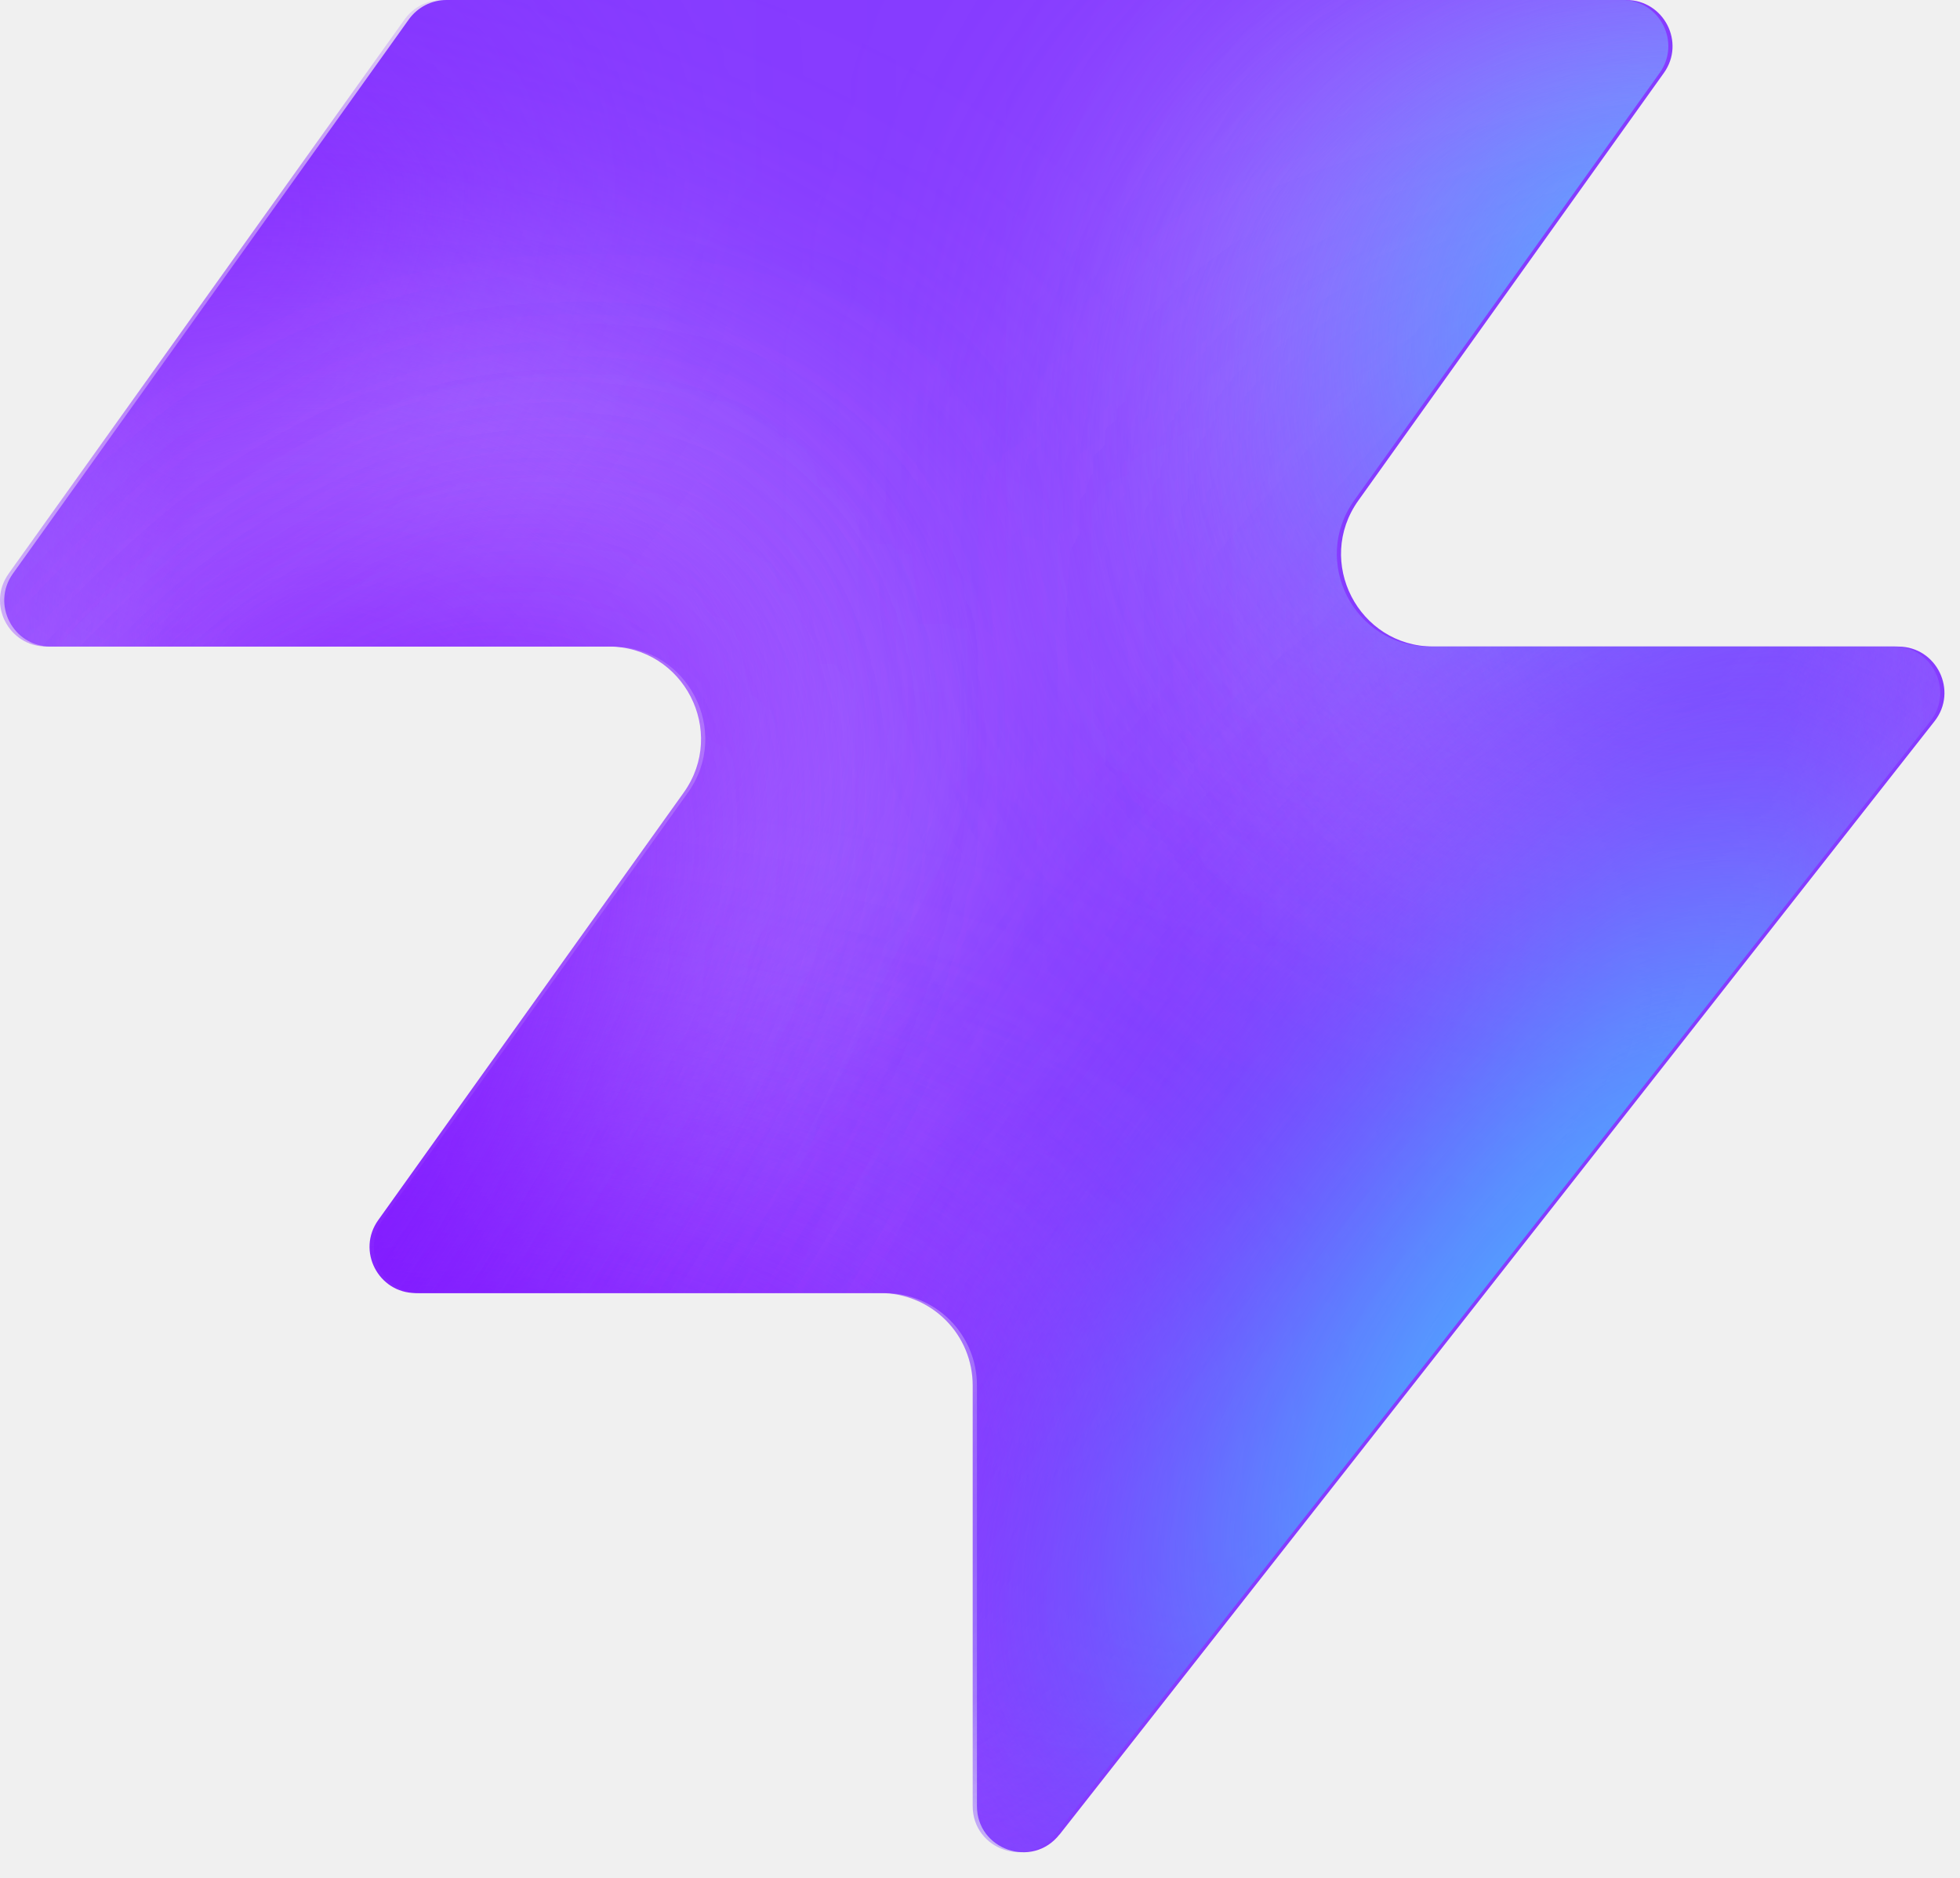
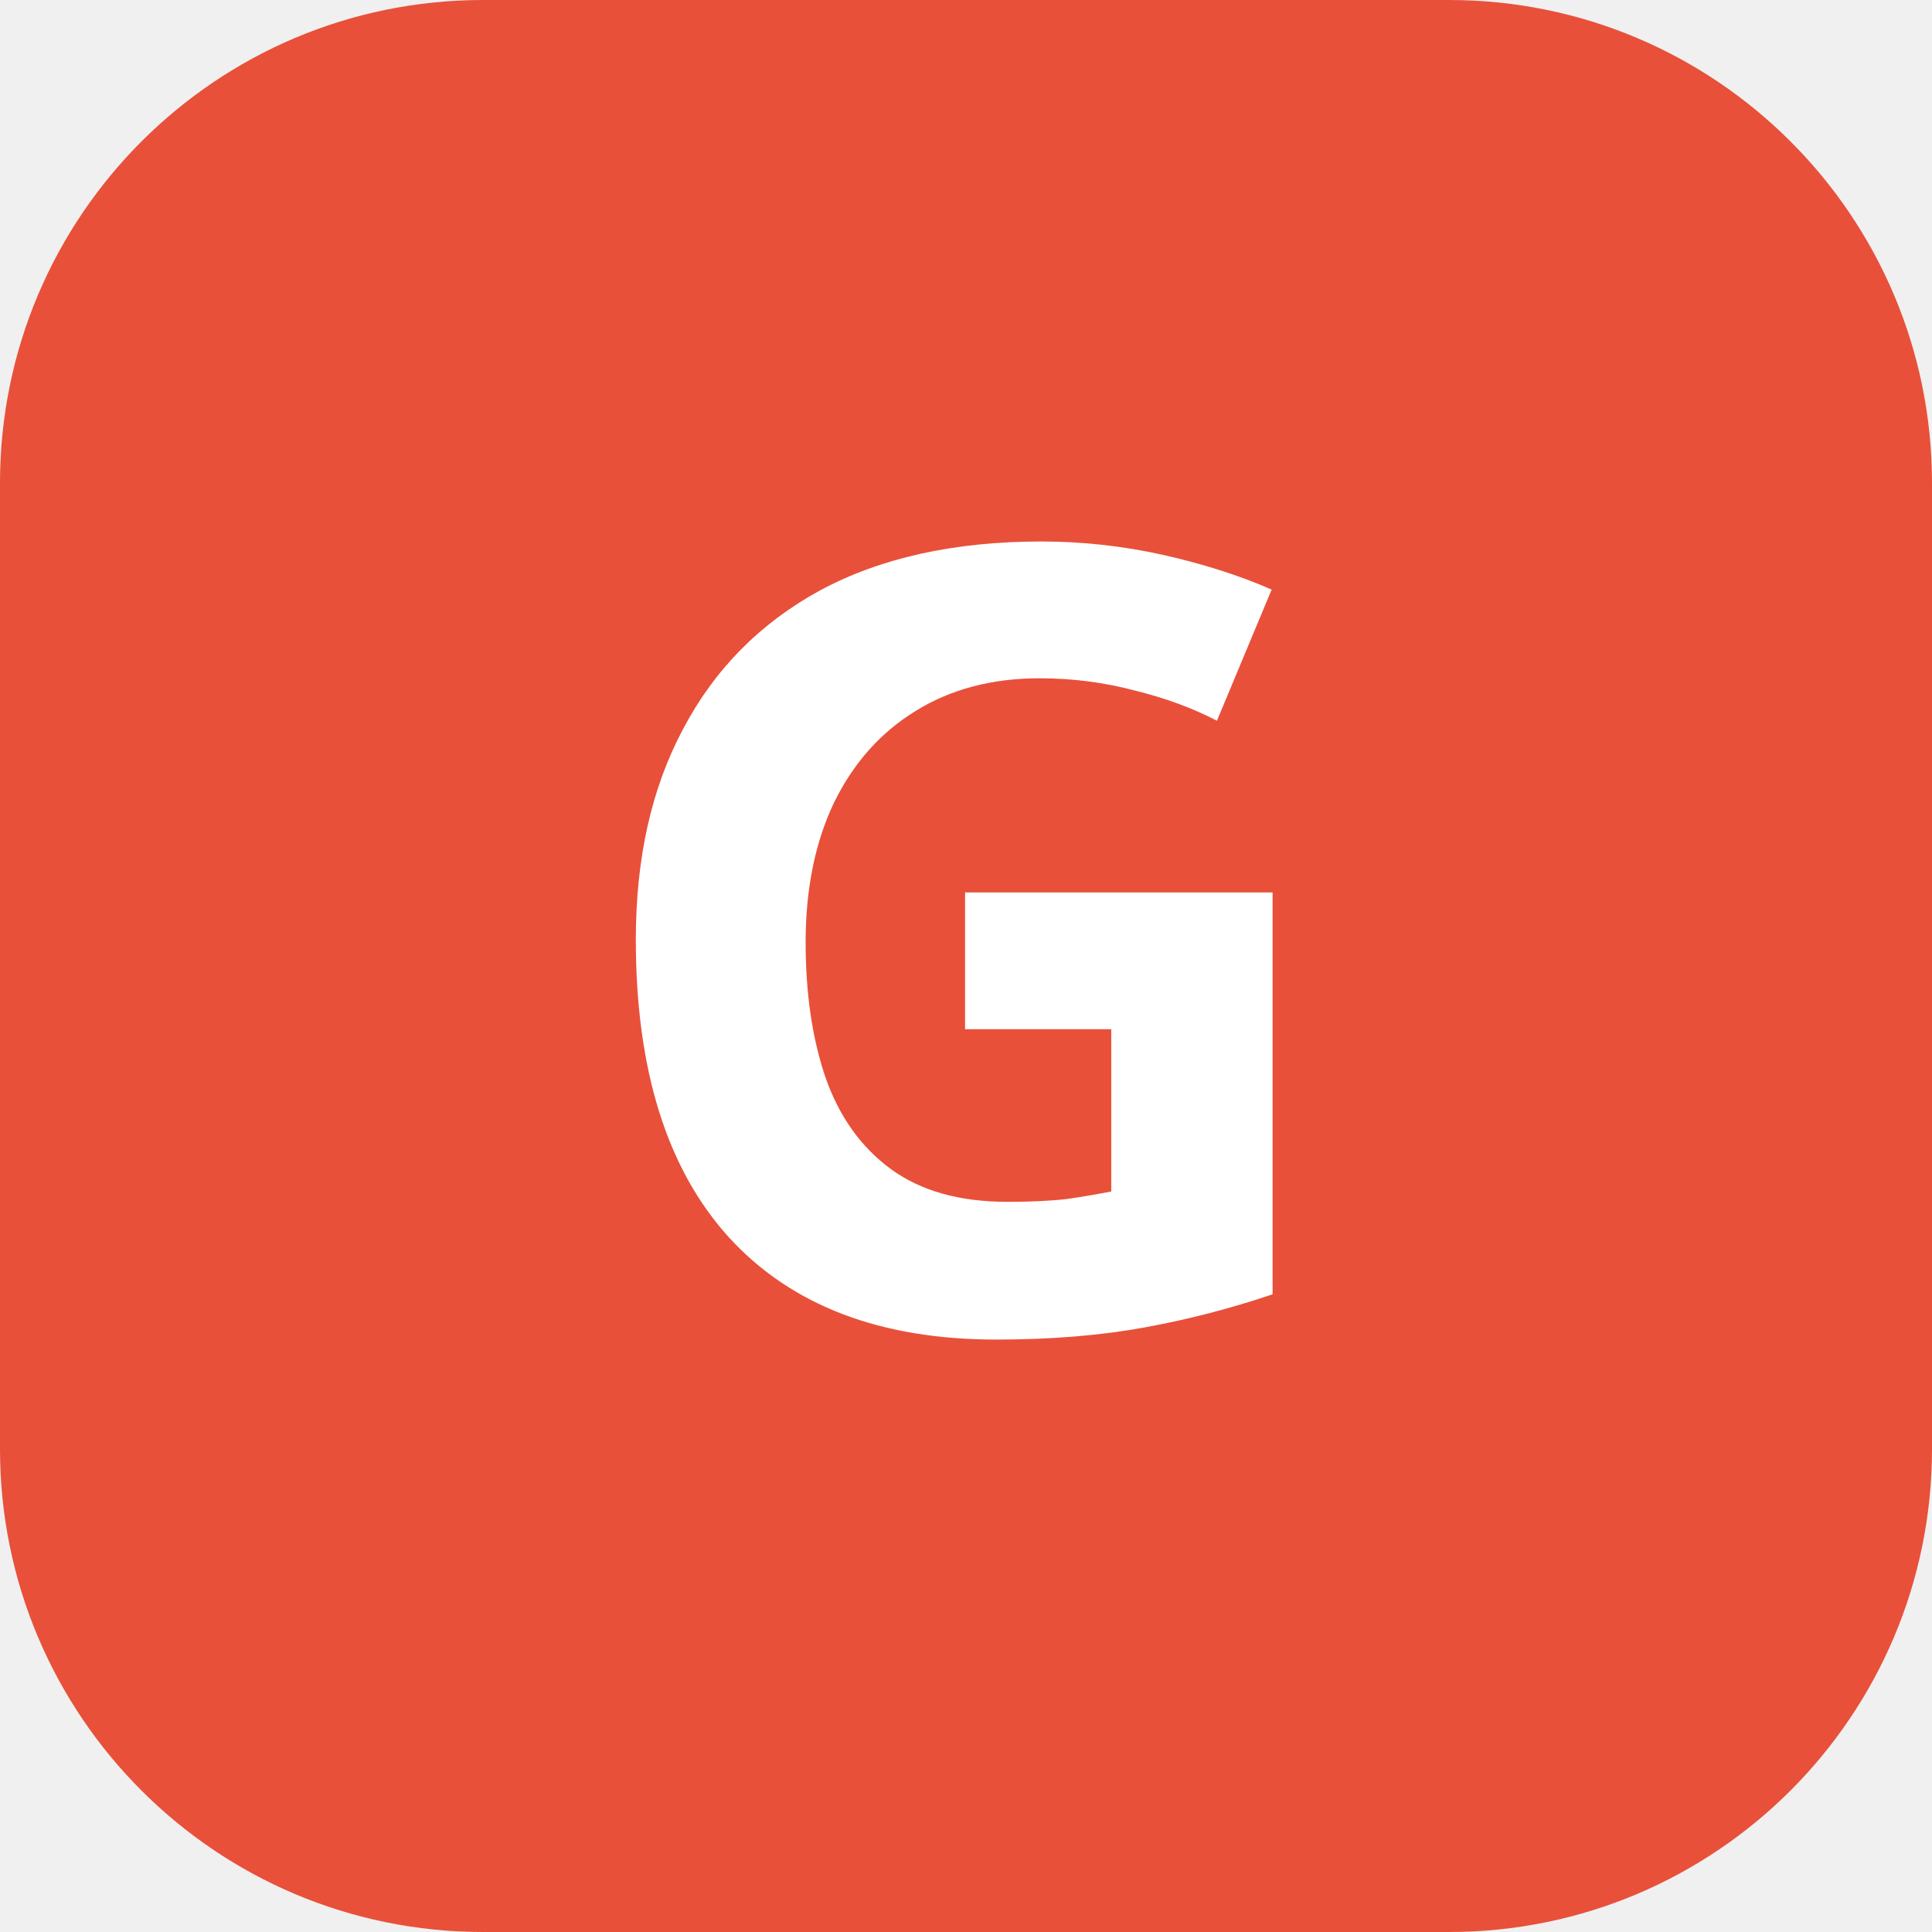
- <svg xmlns="http://www.w3.org/2000/svg" width="48" height="46" fill="none" viewBox="0 0 48 46">
-   <path fill="#863bff" d="M25.946 44.938c-.664.845-2.021.375-2.021-.698V33.937a2.26 2.26 0 0 0-2.262-2.262H10.287c-.92 0-1.456-1.04-.92-1.788l7.48-10.471c1.07-1.497 0-3.578-1.842-3.578H1.237c-.92 0-1.456-1.04-.92-1.788L10.013.474c.214-.297.556-.474.92-.474h28.894c.92 0 1.456 1.04.92 1.788l-7.48 10.471c-1.07 1.498 0 3.579 1.842 3.579h11.377c.943 0 1.473 1.088.89 1.83L25.947 44.94z" style="fill:#863bff;fill:color(display-p3 .525 .23 1);fill-opacity:1" />
-   <mask id="a" width="48" height="46" x="0" y="0" maskUnits="userSpaceOnUse" style="mask-type:alpha">
-     <path fill="#000" d="M25.842 44.938c-.664.844-2.021.375-2.021-.698V33.937a2.26 2.26 0 0 0-2.262-2.262H10.183c-.92 0-1.456-1.04-.92-1.788l7.48-10.471c1.07-1.498 0-3.579-1.842-3.579H1.133c-.92 0-1.456-1.04-.92-1.787L9.91.473c.214-.297.556-.474.92-.474h28.894c.92 0 1.456 1.04.92 1.788l-7.48 10.471c-1.07 1.498 0 3.578 1.842 3.578h11.377c.943 0 1.473 1.088.89 1.832L25.843 44.94z" style="fill:#000;fill-opacity:1" />
-   </mask>
-   <g mask="url(#a)">
-     <g filter="url(#b)">
-       <ellipse cx="5.508" cy="14.704" fill="#ede6ff" rx="5.508" ry="14.704" style="fill:#ede6ff;fill:color(display-p3 .927 .903 1);fill-opacity:1" transform="matrix(.00324 1 1 -.00324 -4.47 31.516)" />
-     </g>
-     <g filter="url(#c)">
-       <ellipse cx="10.399" cy="29.851" fill="#ede6ff" rx="10.399" ry="29.851" style="fill:#ede6ff;fill:color(display-p3 .927 .903 1);fill-opacity:1" transform="matrix(.00324 1 1 -.00324 -39.328 7.883)" />
-     </g>
-     <g filter="url(#d)">
-       <ellipse cx="5.508" cy="30.487" fill="#7e14ff" rx="5.508" ry="30.487" style="fill:#7e14ff;fill:color(display-p3 .492 .077 1);fill-opacity:1" transform="rotate(89.814 -25.913 -14.639)scale(1 -1)" />
-     </g>
-     <g filter="url(#e)">
-       <ellipse cx="5.508" cy="30.599" fill="#7e14ff" rx="5.508" ry="30.599" style="fill:#7e14ff;fill:color(display-p3 .492 .077 1);fill-opacity:1" transform="rotate(89.814 -32.644 -3.334)scale(1 -1)" />
-     </g>
-     <g filter="url(#f)">
-       <ellipse cx="5.508" cy="30.599" fill="#7e14ff" rx="5.508" ry="30.599" style="fill:#7e14ff;fill:color(display-p3 .492 .077 1);fill-opacity:1" transform="matrix(.00324 1 1 -.00324 -34.34 30.47)" />
-     </g>
-     <g filter="url(#g)">
-       <ellipse cx="14.072" cy="22.078" fill="#ede6ff" rx="14.072" ry="22.078" style="fill:#ede6ff;fill:color(display-p3 .927 .903 1);fill-opacity:1" transform="rotate(93.35 24.506 48.493)scale(-1 1)" />
-     </g>
-     <g filter="url(#h)">
-       <ellipse cx="3.47" cy="21.501" fill="#7e14ff" rx="3.47" ry="21.501" style="fill:#7e14ff;fill:color(display-p3 .492 .077 1);fill-opacity:1" transform="rotate(89.009 28.708 47.59)scale(-1 1)" />
-     </g>
-     <g filter="url(#i)">
-       <ellipse cx="3.47" cy="21.501" fill="#7e14ff" rx="3.47" ry="21.501" style="fill:#7e14ff;fill:color(display-p3 .492 .077 1);fill-opacity:1" transform="rotate(89.009 28.708 47.59)scale(-1 1)" />
-     </g>
-     <g filter="url(#j)">
-       <ellipse cx=".387" cy="8.972" fill="#7e14ff" rx="4.407" ry="29.108" style="fill:#7e14ff;fill:color(display-p3 .492 .077 1);fill-opacity:1" transform="rotate(39.51 .387 8.972)" />
-     </g>
-     <g filter="url(#k)">
-       <ellipse cx="47.523" cy="-6.092" fill="#7e14ff" rx="4.407" ry="29.108" style="fill:#7e14ff;fill:color(display-p3 .492 .077 1);fill-opacity:1" transform="rotate(37.892 47.523 -6.092)" />
-     </g>
-     <g filter="url(#l)">
-       <ellipse cx="41.412" cy="6.333" fill="#47bfff" rx="5.971" ry="9.665" style="fill:#47bfff;fill:color(display-p3 .28 .748 1);fill-opacity:1" transform="rotate(37.892 41.412 6.333)" />
-     </g>
-     <g filter="url(#m)">
-       <ellipse cx="-1.879" cy="38.332" fill="#7e14ff" rx="4.407" ry="29.108" style="fill:#7e14ff;fill:color(display-p3 .492 .077 1);fill-opacity:1" transform="rotate(37.892 -1.88 38.332)" />
-     </g>
-     <g filter="url(#n)">
-       <ellipse cx="-1.879" cy="38.332" fill="#7e14ff" rx="4.407" ry="29.108" style="fill:#7e14ff;fill:color(display-p3 .492 .077 1);fill-opacity:1" transform="rotate(37.892 -1.88 38.332)" />
-     </g>
-     <g filter="url(#o)">
-       <ellipse cx="35.651" cy="29.907" fill="#7e14ff" rx="4.407" ry="29.108" style="fill:#7e14ff;fill:color(display-p3 .492 .077 1);fill-opacity:1" transform="rotate(37.892 35.651 29.907)" />
-     </g>
-     <g filter="url(#p)">
-       <ellipse cx="38.418" cy="32.4" fill="#47bfff" rx="5.971" ry="15.297" style="fill:#47bfff;fill:color(display-p3 .28 .748 1);fill-opacity:1" transform="rotate(37.892 38.418 32.4)" />
-     </g>
-   </g>
-   <defs>
-     <filter id="b" width="60.045" height="41.654" x="-19.77" y="16.149" color-interpolation-filters="sRGB" filterUnits="userSpaceOnUse">
-       <feFlood flood-opacity="0" result="BackgroundImageFix" />
-       <feBlend in="SourceGraphic" in2="BackgroundImageFix" result="shape" />
-       <feGaussianBlur result="effect1_foregroundBlur_2002_17158" stdDeviation="7.659" />
-     </filter>
-     <filter id="c" width="90.34" height="51.437" x="-54.613" y="-7.533" color-interpolation-filters="sRGB" filterUnits="userSpaceOnUse">
-       <feFlood flood-opacity="0" result="BackgroundImageFix" />
-       <feBlend in="SourceGraphic" in2="BackgroundImageFix" result="shape" />
-       <feGaussianBlur result="effect1_foregroundBlur_2002_17158" stdDeviation="7.659" />
-     </filter>
-     <filter id="d" width="79.355" height="29.4" x="-49.64" y="2.03" color-interpolation-filters="sRGB" filterUnits="userSpaceOnUse">
-       <feFlood flood-opacity="0" result="BackgroundImageFix" />
-       <feBlend in="SourceGraphic" in2="BackgroundImageFix" result="shape" />
-       <feGaussianBlur result="effect1_foregroundBlur_2002_17158" stdDeviation="4.596" />
-     </filter>
-     <filter id="e" width="79.579" height="29.4" x="-45.045" y="20.029" color-interpolation-filters="sRGB" filterUnits="userSpaceOnUse">
-       <feFlood flood-opacity="0" result="BackgroundImageFix" />
-       <feBlend in="SourceGraphic" in2="BackgroundImageFix" result="shape" />
-       <feGaussianBlur result="effect1_foregroundBlur_2002_17158" stdDeviation="4.596" />
-     </filter>
-     <filter id="f" width="79.579" height="29.4" x="-43.513" y="21.178" color-interpolation-filters="sRGB" filterUnits="userSpaceOnUse">
-       <feFlood flood-opacity="0" result="BackgroundImageFix" />
-       <feBlend in="SourceGraphic" in2="BackgroundImageFix" result="shape" />
-       <feGaussianBlur result="effect1_foregroundBlur_2002_17158" stdDeviation="4.596" />
-     </filter>
-     <filter id="g" width="74.749" height="58.852" x="15.756" y="-17.901" color-interpolation-filters="sRGB" filterUnits="userSpaceOnUse">
-       <feFlood flood-opacity="0" result="BackgroundImageFix" />
-       <feBlend in="SourceGraphic" in2="BackgroundImageFix" result="shape" />
-       <feGaussianBlur result="effect1_foregroundBlur_2002_17158" stdDeviation="7.659" />
-     </filter>
-     <filter id="h" width="61.377" height="25.362" x="23.548" y="2.284" color-interpolation-filters="sRGB" filterUnits="userSpaceOnUse">
-       <feFlood flood-opacity="0" result="BackgroundImageFix" />
-       <feBlend in="SourceGraphic" in2="BackgroundImageFix" result="shape" />
-       <feGaussianBlur result="effect1_foregroundBlur_2002_17158" stdDeviation="4.596" />
-     </filter>
-     <filter id="i" width="61.377" height="25.362" x="23.548" y="2.284" color-interpolation-filters="sRGB" filterUnits="userSpaceOnUse">
-       <feFlood flood-opacity="0" result="BackgroundImageFix" />
-       <feBlend in="SourceGraphic" in2="BackgroundImageFix" result="shape" />
-       <feGaussianBlur result="effect1_foregroundBlur_2002_17158" stdDeviation="4.596" />
-     </filter>
-     <filter id="j" width="56.045" height="63.649" x="-27.636" y="-22.853" color-interpolation-filters="sRGB" filterUnits="userSpaceOnUse">
-       <feFlood flood-opacity="0" result="BackgroundImageFix" />
-       <feBlend in="SourceGraphic" in2="BackgroundImageFix" result="shape" />
-       <feGaussianBlur result="effect1_foregroundBlur_2002_17158" stdDeviation="4.596" />
-     </filter>
-     <filter id="k" width="54.814" height="64.646" x="20.116" y="-38.415" color-interpolation-filters="sRGB" filterUnits="userSpaceOnUse">
-       <feFlood flood-opacity="0" result="BackgroundImageFix" />
-       <feBlend in="SourceGraphic" in2="BackgroundImageFix" result="shape" />
-       <feGaussianBlur result="effect1_foregroundBlur_2002_17158" stdDeviation="4.596" />
-     </filter>
-     <filter id="l" width="33.541" height="35.313" x="24.641" y="-11.323" color-interpolation-filters="sRGB" filterUnits="userSpaceOnUse">
-       <feFlood flood-opacity="0" result="BackgroundImageFix" />
-       <feBlend in="SourceGraphic" in2="BackgroundImageFix" result="shape" />
-       <feGaussianBlur result="effect1_foregroundBlur_2002_17158" stdDeviation="4.596" />
-     </filter>
-     <filter id="m" width="54.814" height="64.646" x="-29.286" y="6.009" color-interpolation-filters="sRGB" filterUnits="userSpaceOnUse">
-       <feFlood flood-opacity="0" result="BackgroundImageFix" />
-       <feBlend in="SourceGraphic" in2="BackgroundImageFix" result="shape" />
-       <feGaussianBlur result="effect1_foregroundBlur_2002_17158" stdDeviation="4.596" />
-     </filter>
-     <filter id="n" width="54.814" height="64.646" x="-29.286" y="6.009" color-interpolation-filters="sRGB" filterUnits="userSpaceOnUse">
-       <feFlood flood-opacity="0" result="BackgroundImageFix" />
-       <feBlend in="SourceGraphic" in2="BackgroundImageFix" result="shape" />
-       <feGaussianBlur result="effect1_foregroundBlur_2002_17158" stdDeviation="4.596" />
-     </filter>
-     <filter id="o" width="54.814" height="64.646" x="8.244" y="-2.416" color-interpolation-filters="sRGB" filterUnits="userSpaceOnUse">
-       <feFlood flood-opacity="0" result="BackgroundImageFix" />
-       <feBlend in="SourceGraphic" in2="BackgroundImageFix" result="shape" />
-       <feGaussianBlur result="effect1_foregroundBlur_2002_17158" stdDeviation="4.596" />
-     </filter>
-     <filter id="p" width="39.409" height="43.623" x="18.713" y="10.588" color-interpolation-filters="sRGB" filterUnits="userSpaceOnUse">
-       <feFlood flood-opacity="0" result="BackgroundImageFix" />
-       <feBlend in="SourceGraphic" in2="BackgroundImageFix" result="shape" />
-       <feGaussianBlur result="effect1_foregroundBlur_2002_17158" stdDeviation="4.596" />
-     </filter>
-   </defs>
+ <svg xmlns="http://www.w3.org/2000/svg" viewBox="0 0 32 32">
+   <rect width="32" height="32" rx="8" fill="#E8503A" />
+   <text x="16" y="22" text-anchor="middle" fill="white" font-family="sans-serif" font-weight="bold" font-size="18">G</text>
</svg>
